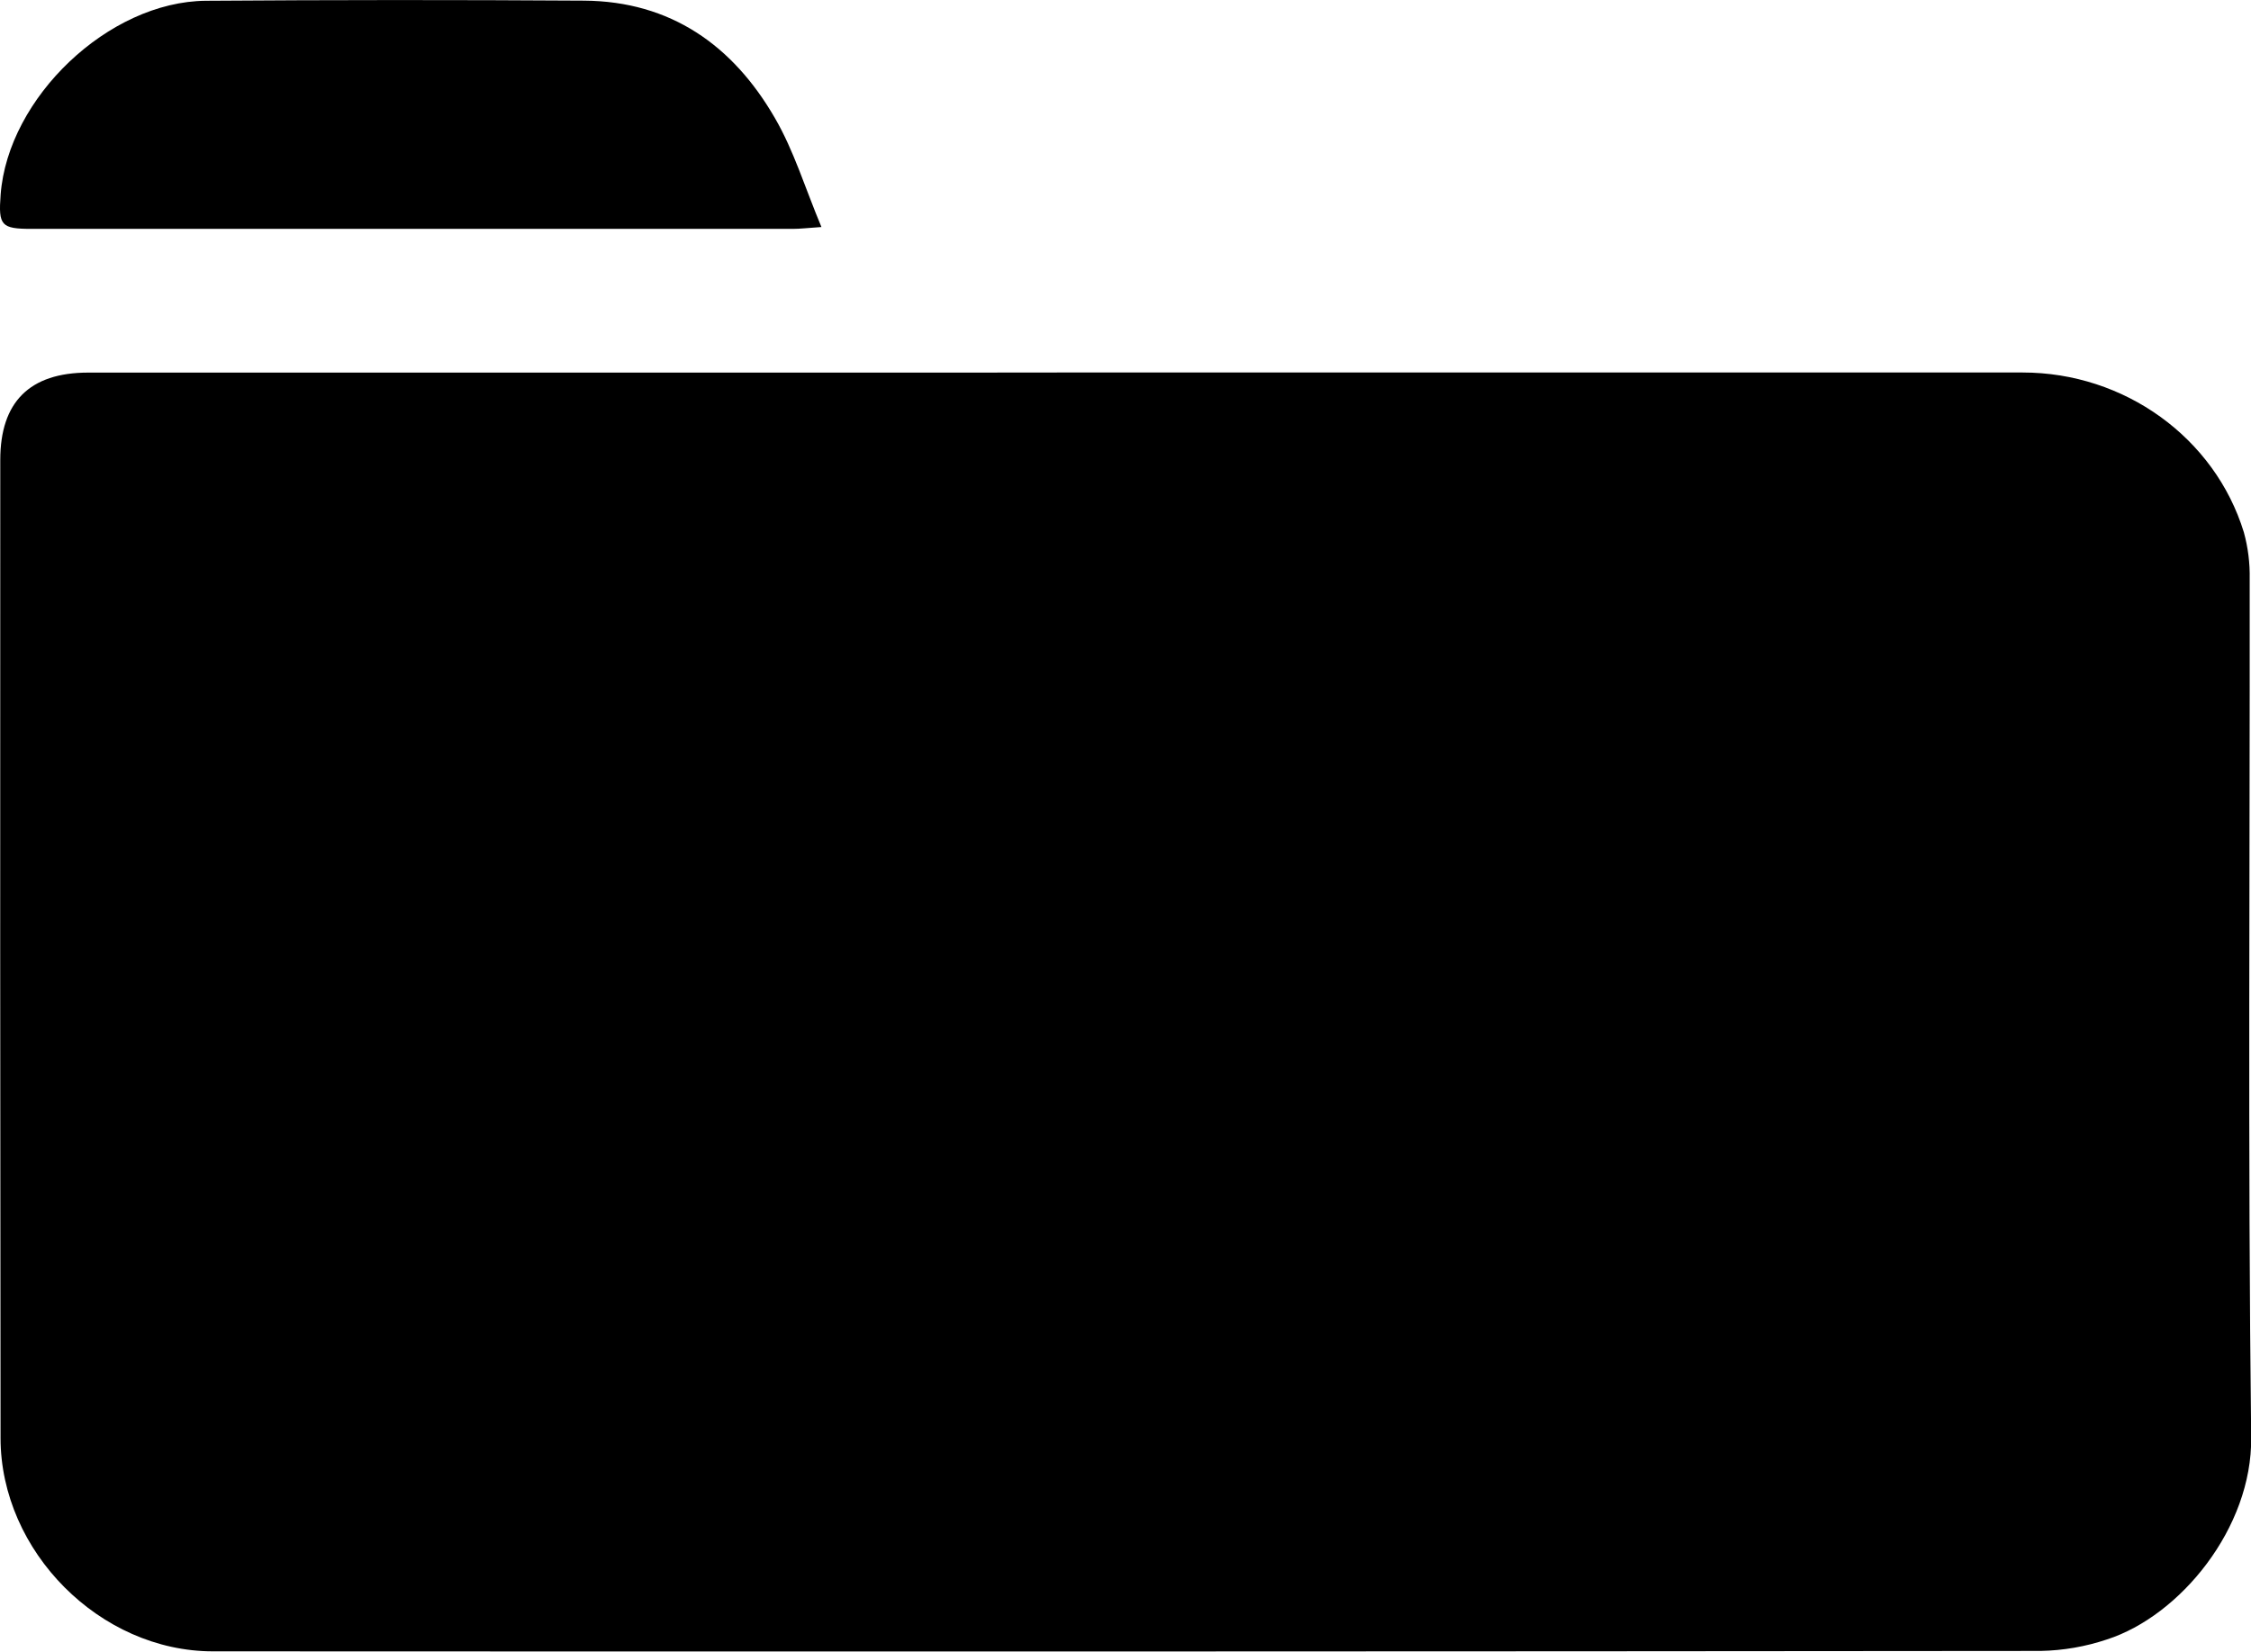
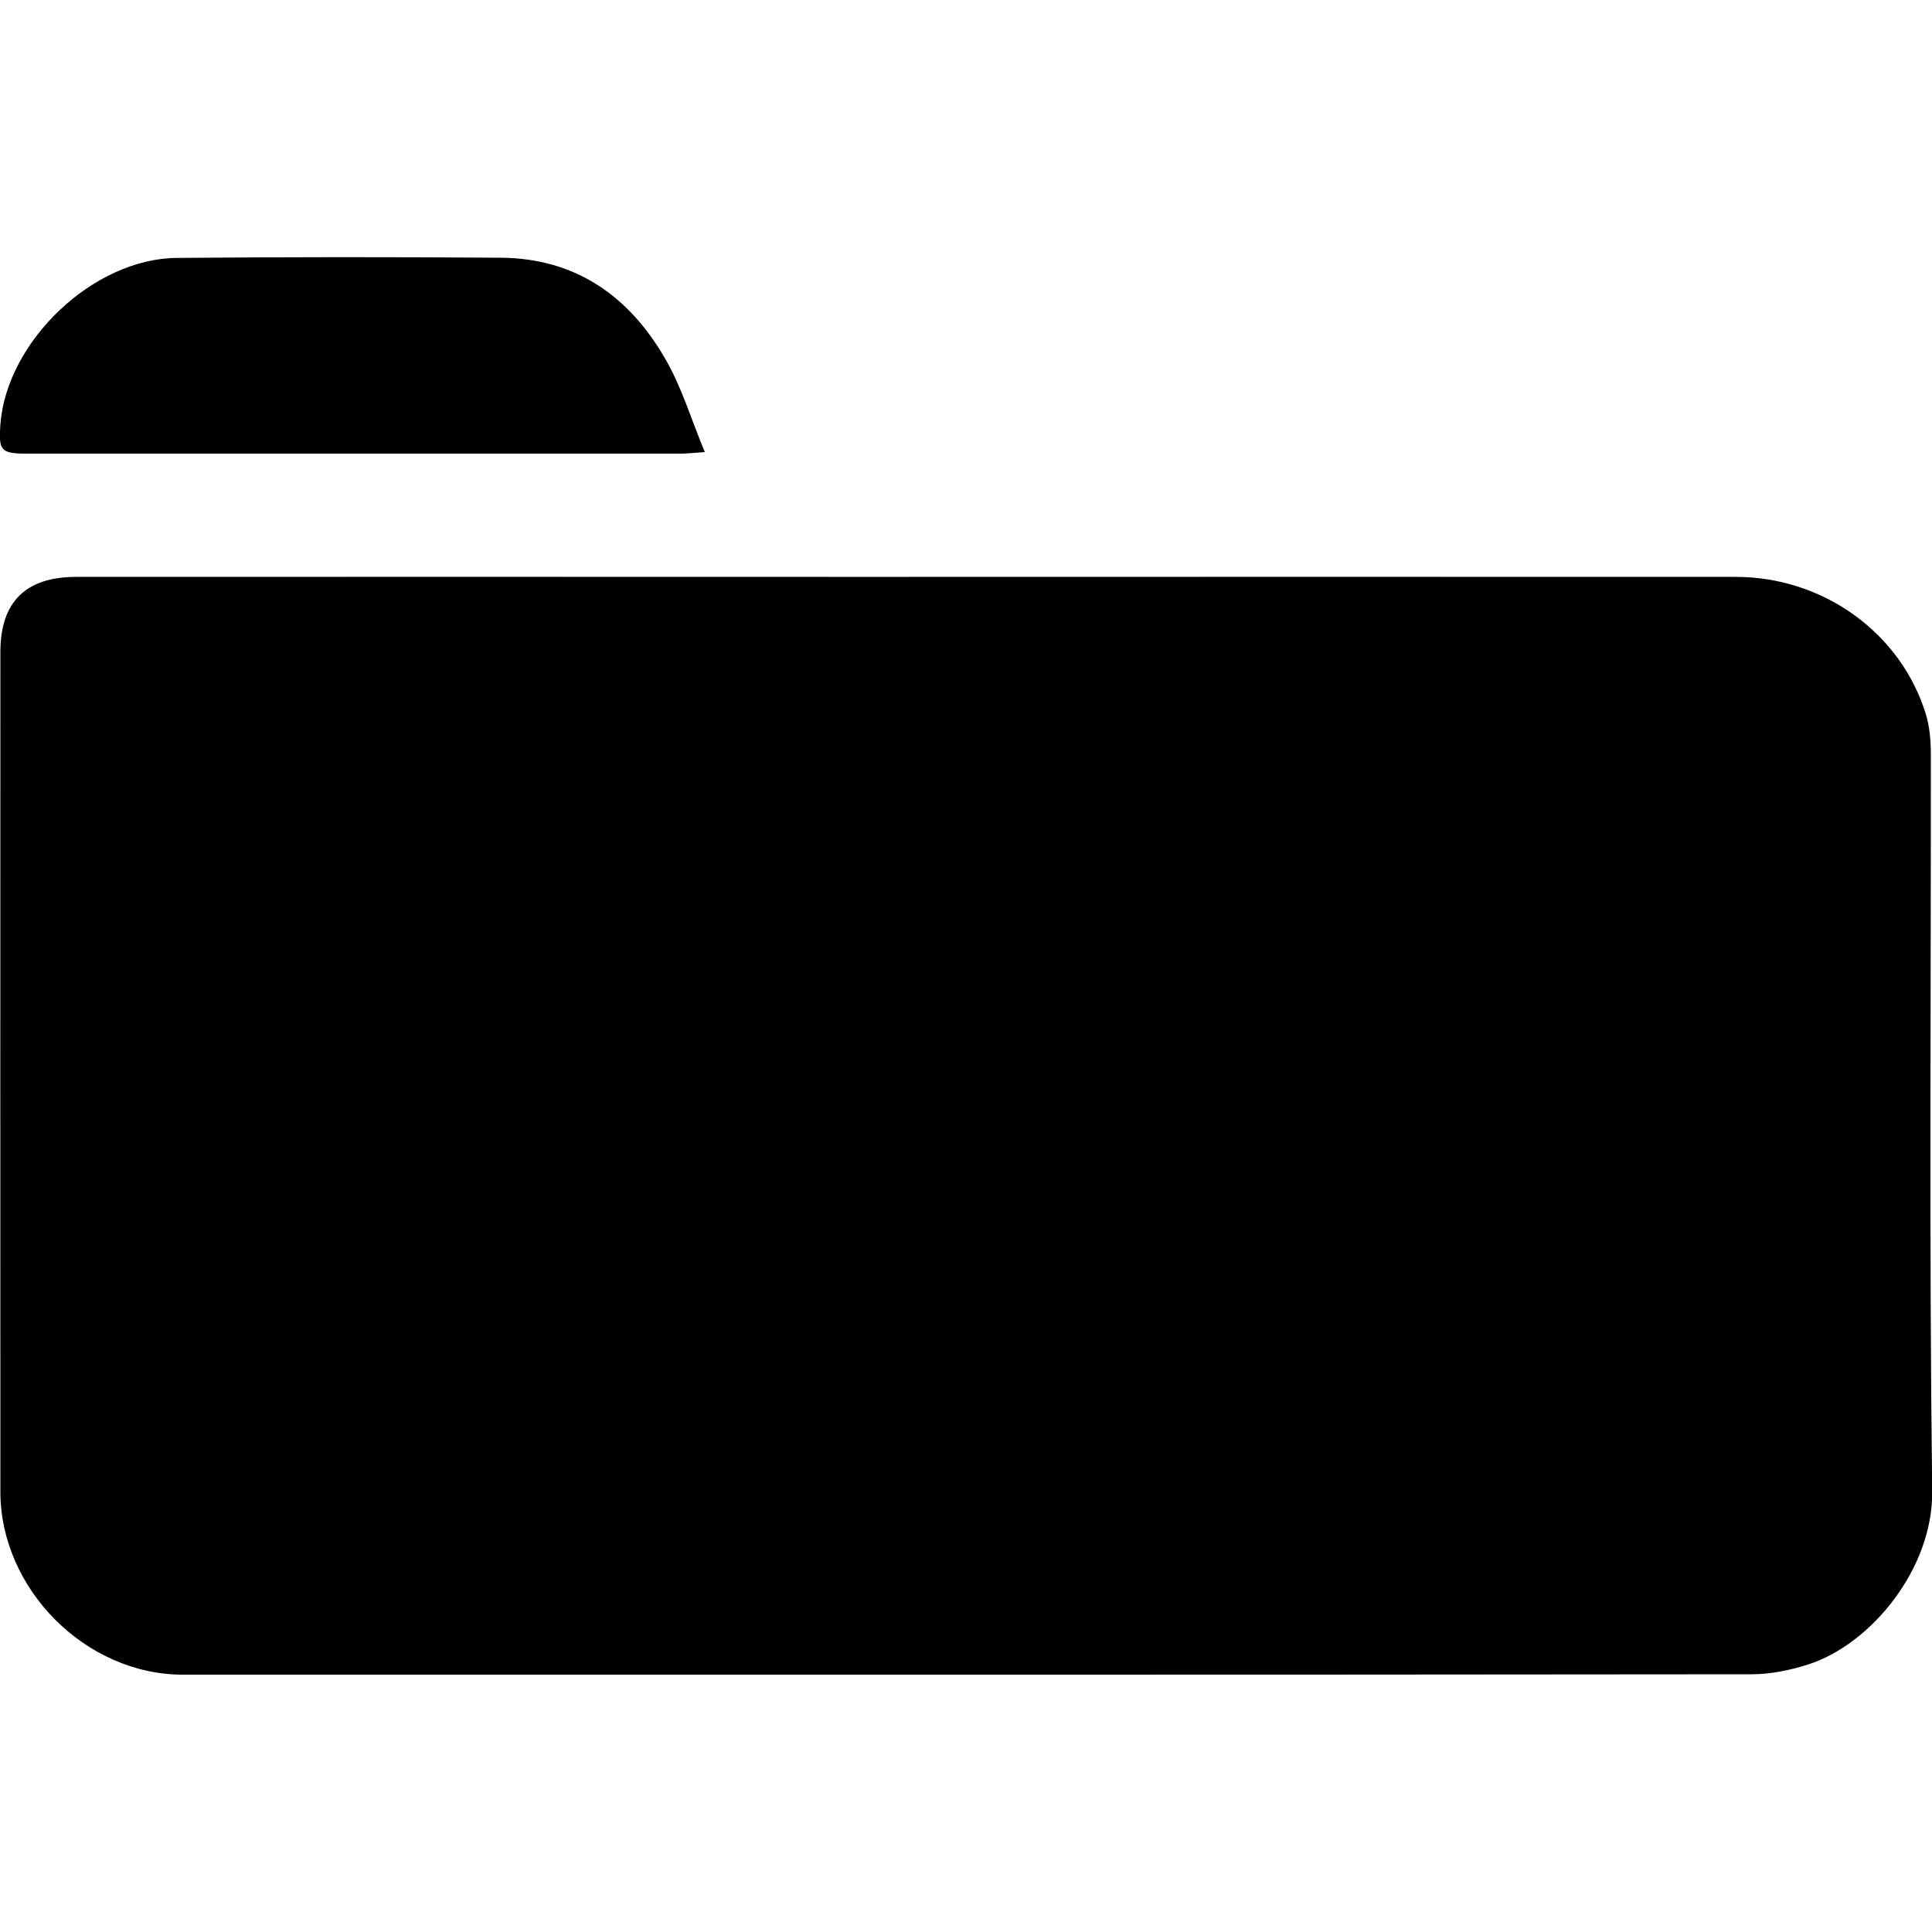
- <svg xmlns="http://www.w3.org/2000/svg" viewBox="0 0 495.81 363.82">
-   <g id="Calque_2" data-name="Calque 2">
-     <g id="Calque_1-2" data-name="Calque 1">
-       <path d="M233,82.06q106.26,0,212.52,0c22.43,0,42.33,14.37,48.72,35.21a36,36,0,0,1,1.28,10.31c.07,63-.43,126.05.33,189.07.24,19.95-15.66,39.32-31.77,44.51a48.82,48.82,0,0,1-14.58,2.53q-201.28.19-402.59.09c-24.87,0-46.78-22-46.79-47Q0,209.07.06,101.32c0-12.76,6.46-19.24,19.38-19.24q96.8,0,193.57,0ZM170.68,26C161.44,10,147.71.27,128.63.14Q87-.13,45.34.17C23.9.35,1.75,21.52.14,42.88-.38,49.7.25,50.42,7,50.42q83.79,0,167.57,0c1.74,0,3.48-.22,6.36-.41C177.32,41.39,174.86,33.18,170.68,26Z" />
-     </g>
-   </g>
+ <svg xmlns="http://www.w3.org/2000/svg" version="1.1" id="Calque_1" x="0px" y="0px" viewBox="0 0 1000 1000" style="enable-background:new 0 0 1000 1000;" xml:space="preserve">
+   <path d="M469.9,298.6c142.9,0,285.8-0.1,428.6,0c45.2,0,85.4,29,98.3,71c2,6.6,2.6,13.8,2.6,20.8c0.1,127.1-0.9,254.2,0.7,381.3  c0.5,40.2-31.6,79.3-64.1,89.8c-9.4,3-19.6,5.1-29.4,5.1c-270.7,0.3-541.3,0.2-812,0.2c-50.2,0-94.4-44.3-94.4-94.7  c-0.1-144.9,0-289.8,0-434.7c0-25.7,13-38.8,39.1-38.8c130.1-0.1,260.3,0,390.4,0C443,298.6,456.4,298.6,469.9,298.6z M344.2,185.5  c-18.6-32.2-46.3-51.8-84.8-52.1c-56-0.4-112-0.4-168,0.1c-43.2,0.4-87.9,43.1-91.2,86.1c-1,13.7,0.2,15.2,13.8,15.2  c112.7,0,225.3,0,338,0c3.5,0,7-0.4,12.8-0.8C357.6,216.6,352.7,200,344.2,185.5z" />
</svg>
